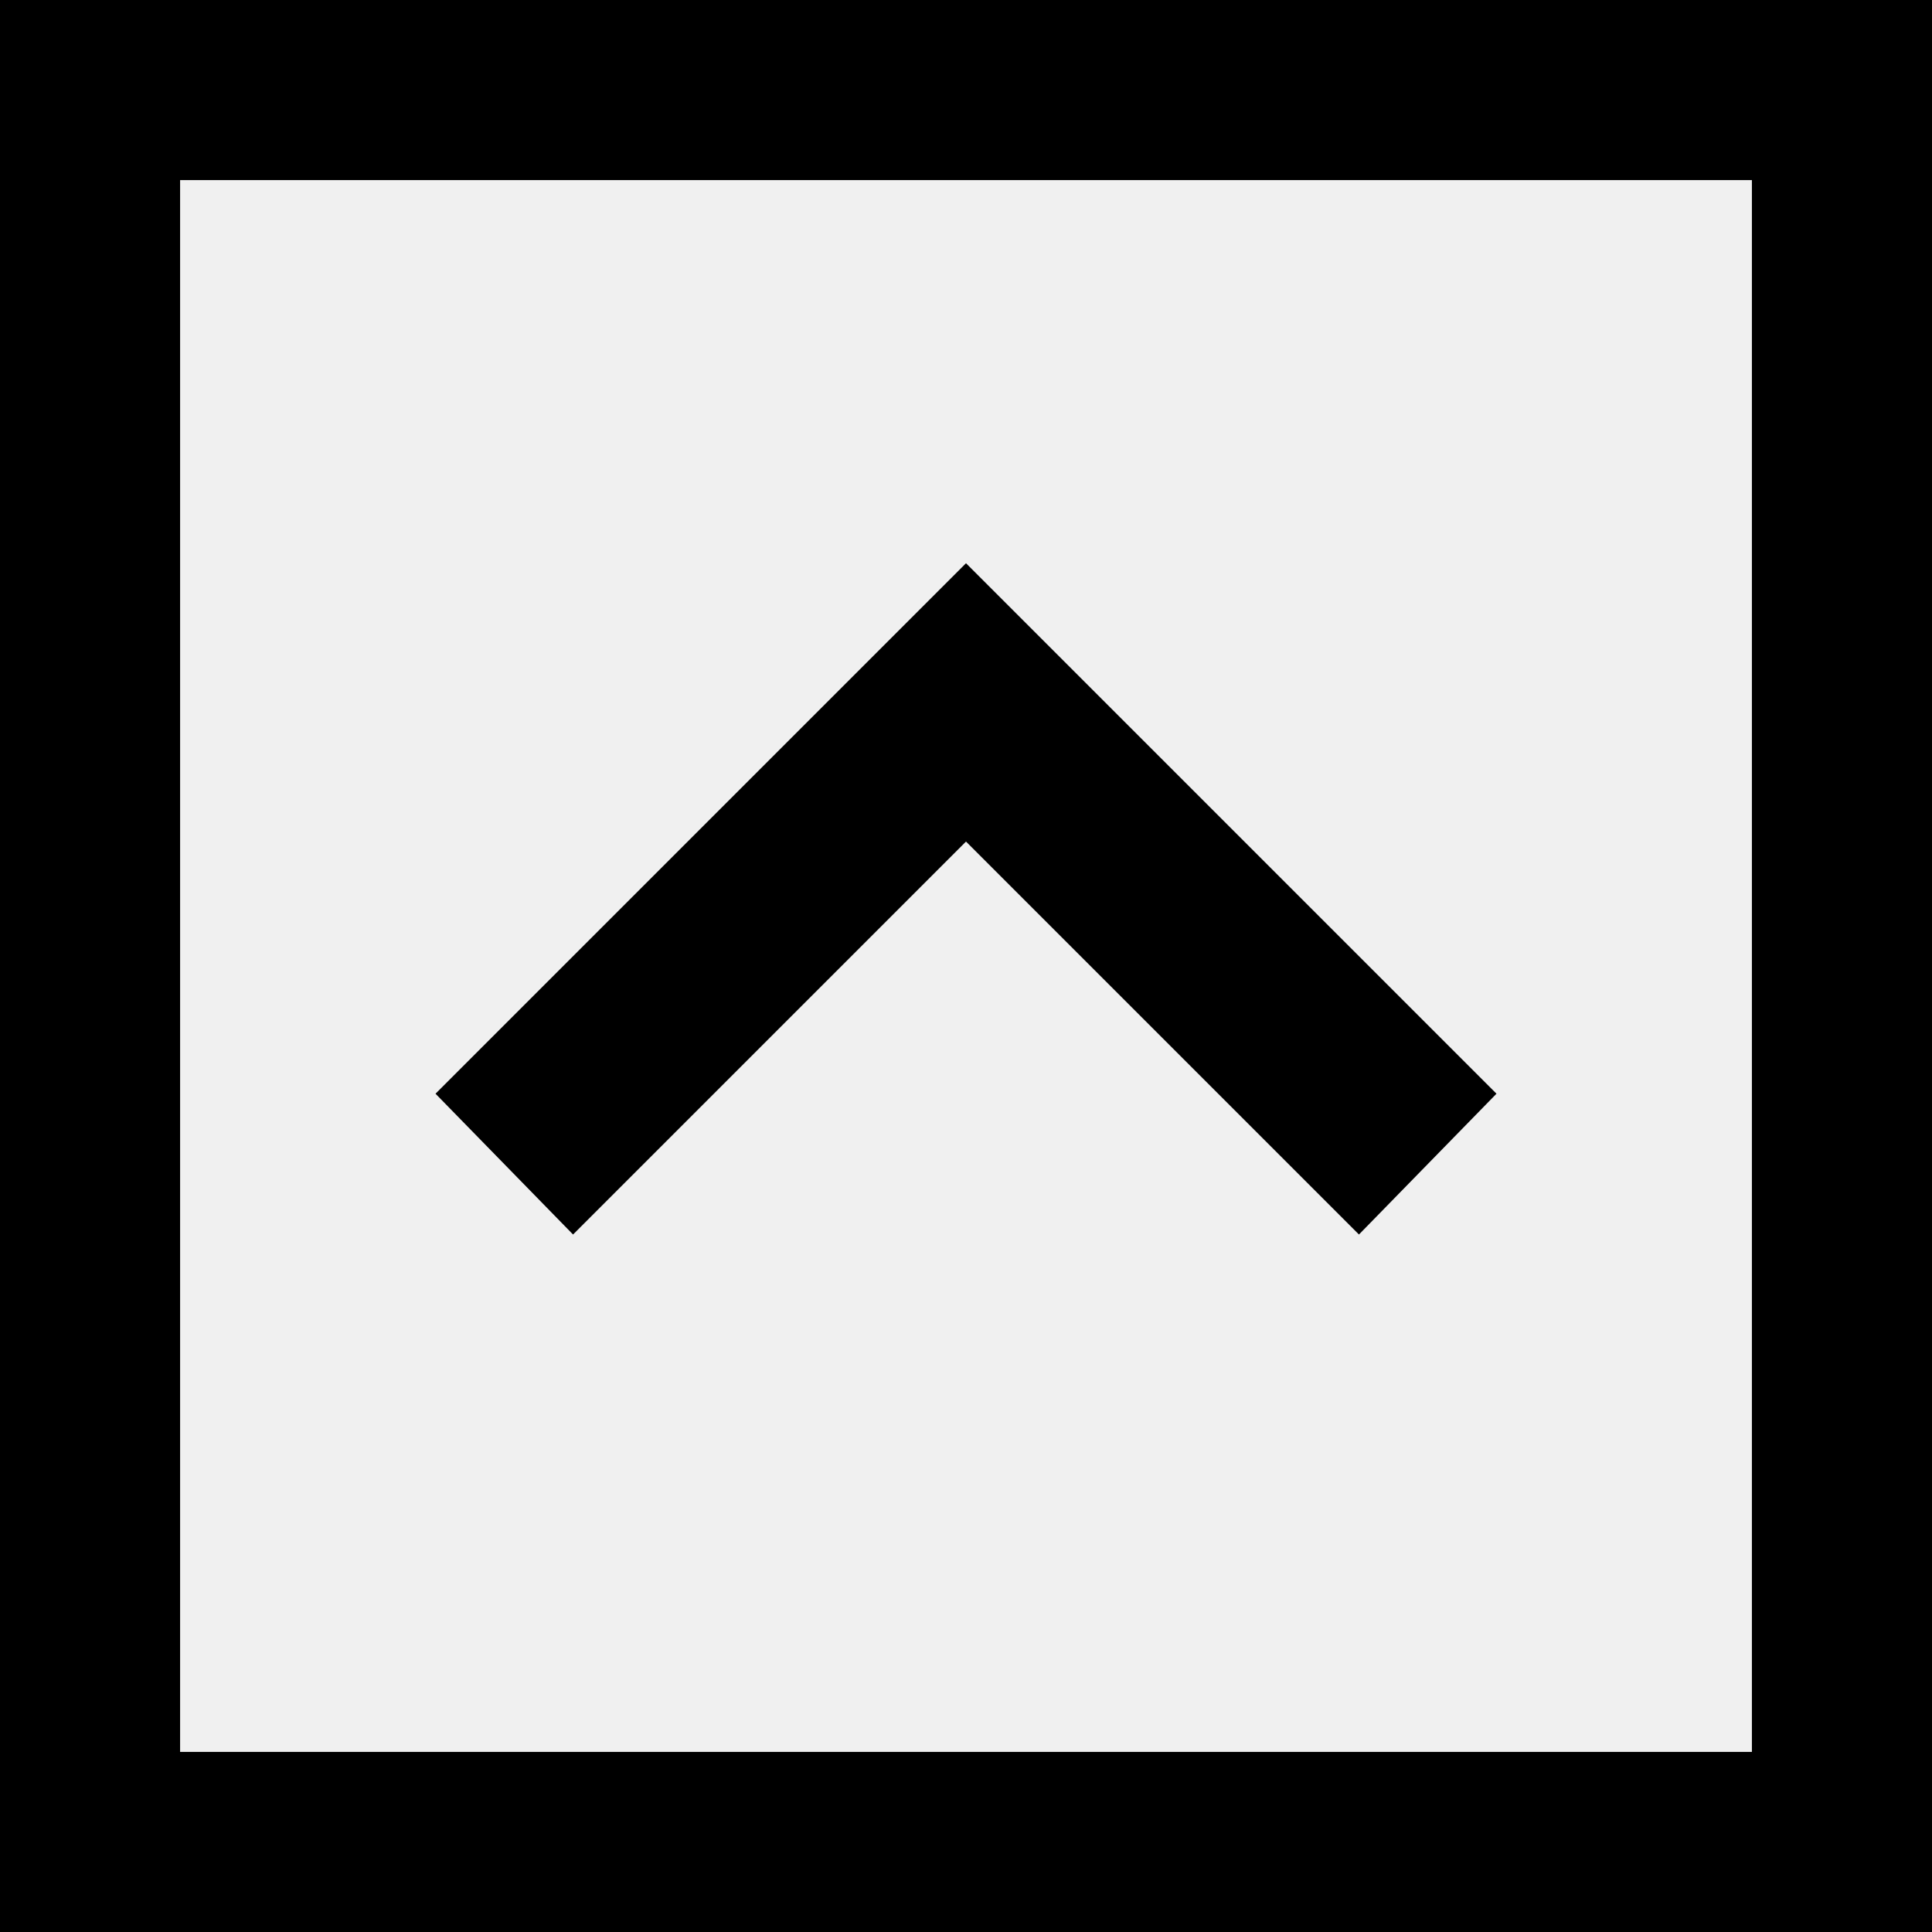
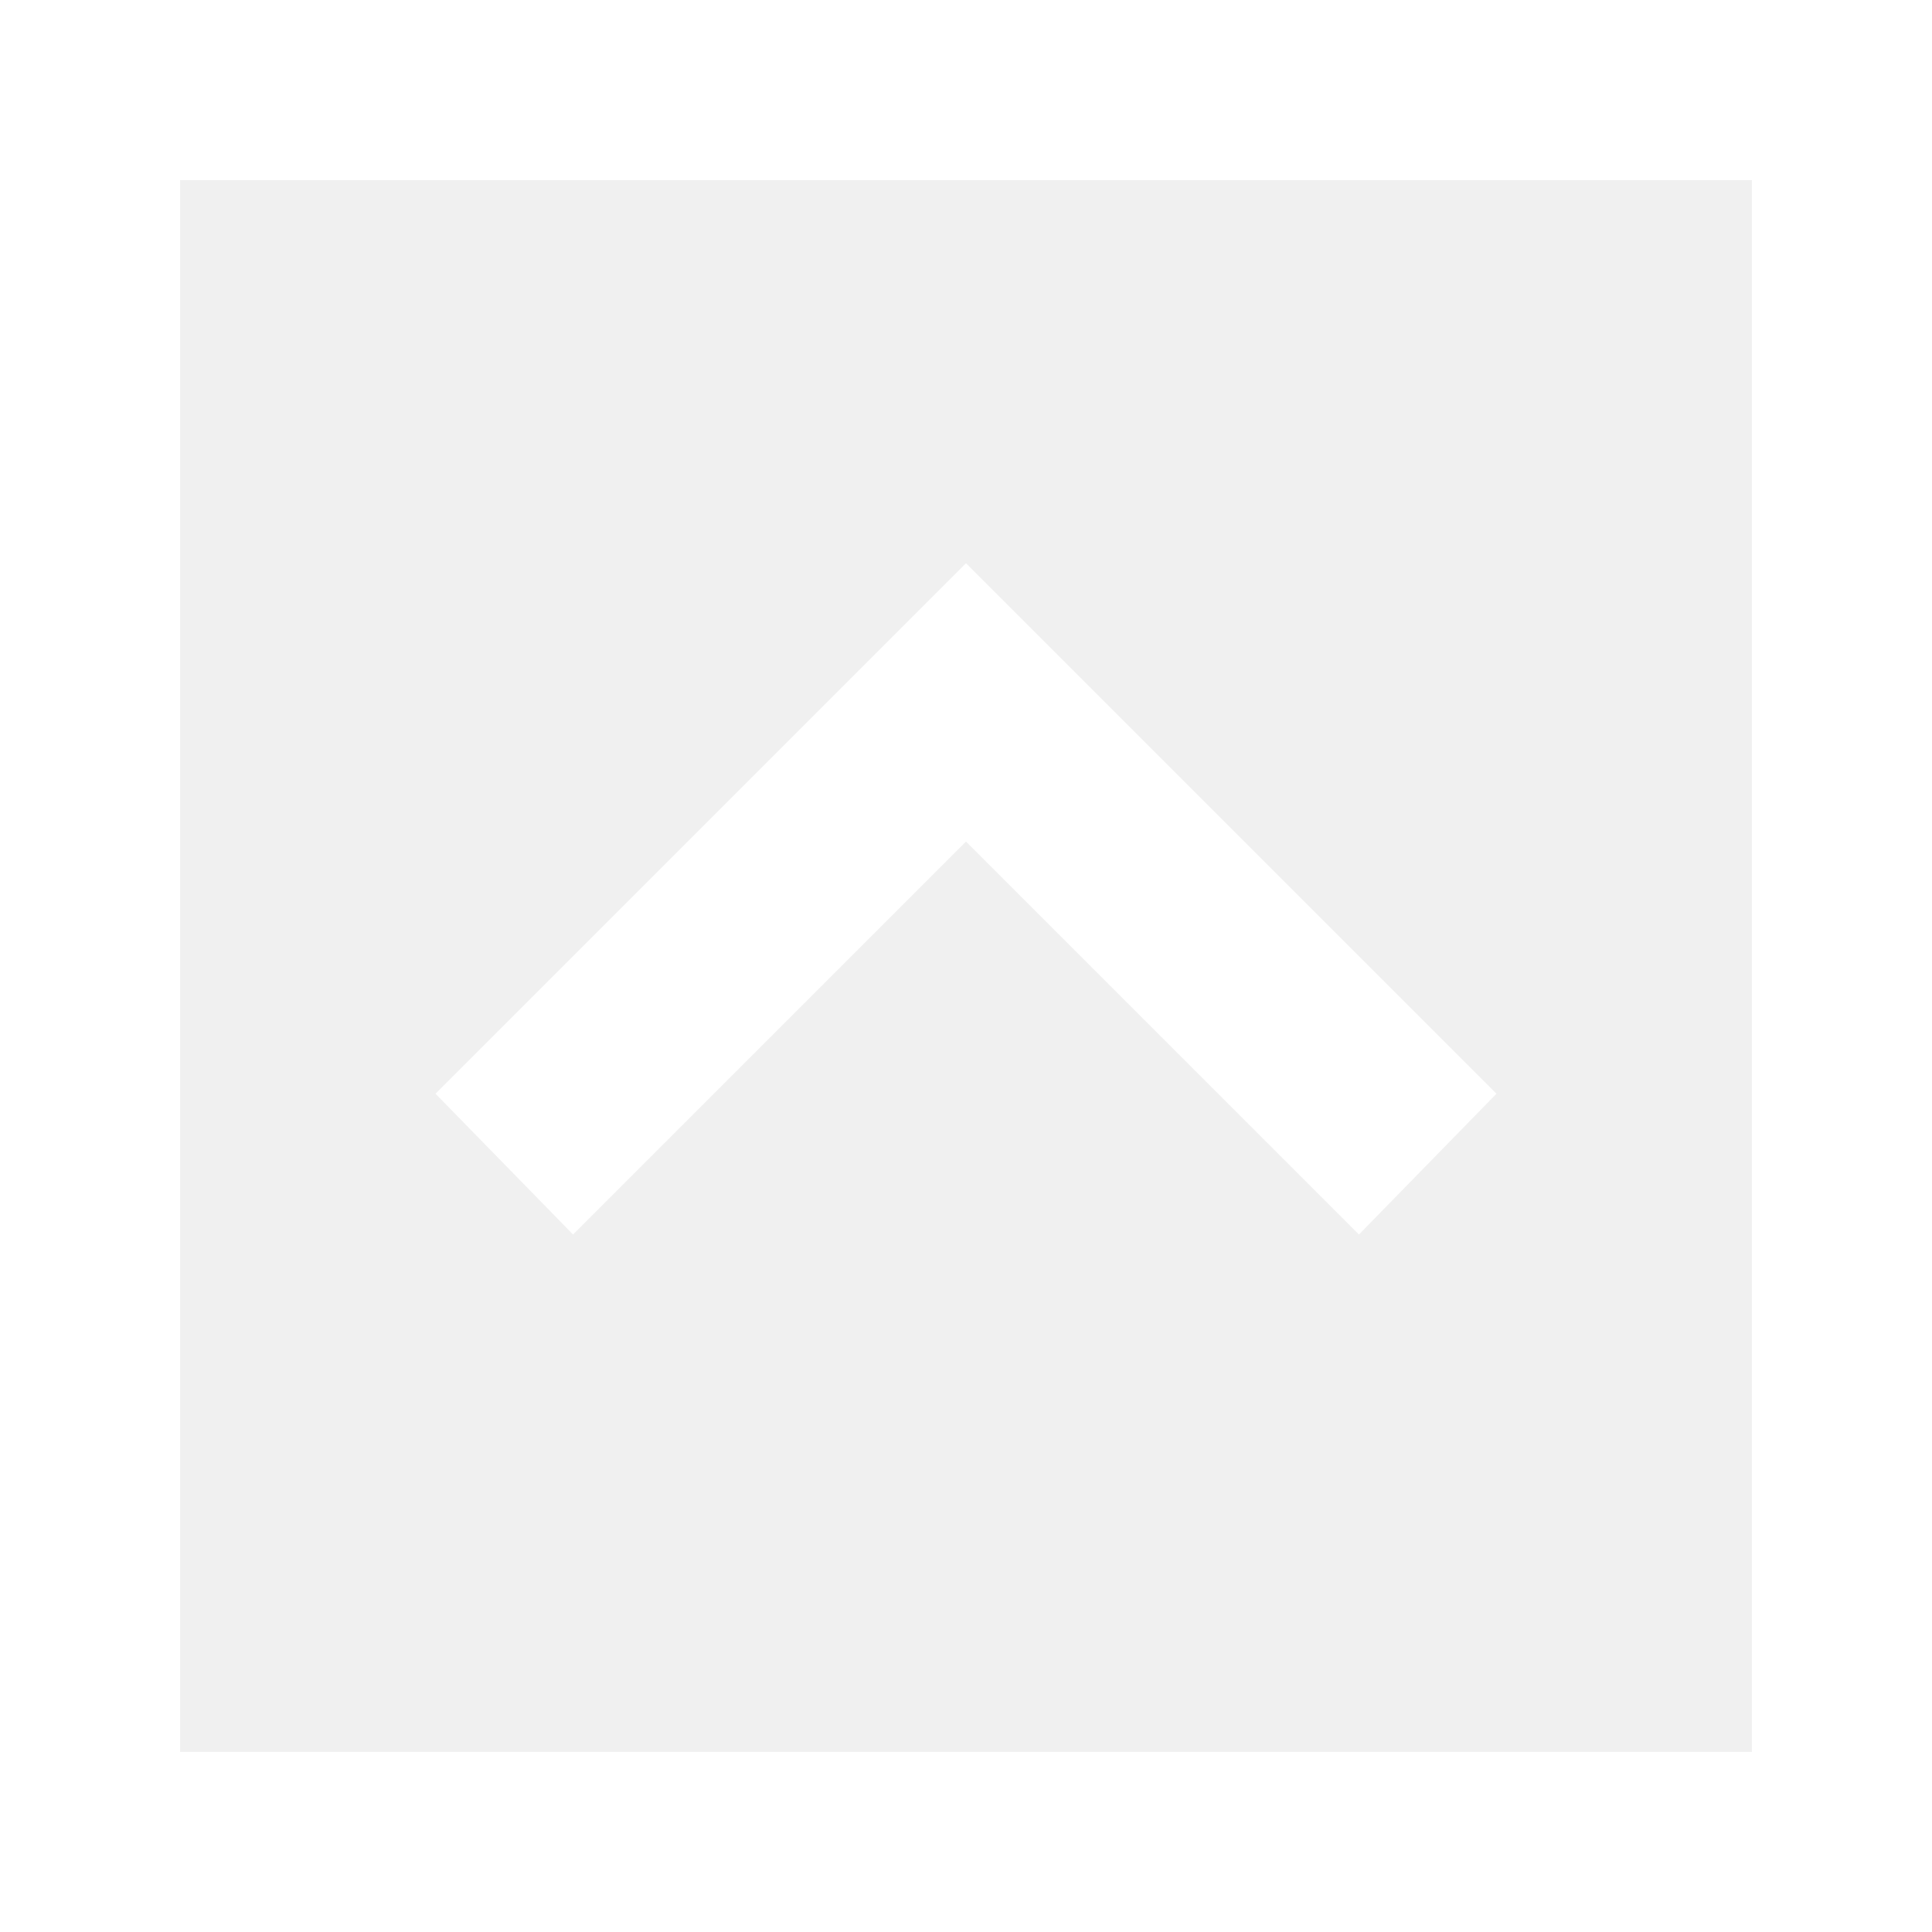
<svg xmlns="http://www.w3.org/2000/svg" version="1.1" id="Layer_1" x="0px" y="0px" viewBox="0 0 59 59" style="enable-background:new 0 0 59 59;" xml:space="preserve">
-   <polygon points="41.5,37.7 29.5,25.7 17.5,37.7 13.3,33.4 29.5,17.2 45.7,33.4 " />
-   <path d="M53.5,5.5v48h-48v-48H53.5 M59.5-0.5h-60v60h60V-0.5L59.5-0.5z" />
+   <polygon style="fill: #ffffff;" points="41.5,37.7 29.5,25.7 17.5,37.7 13.3,33.4 29.5,17.2 45.7,33.4 " />
+   <path style="fill: #ffffff;" d="M53.5,5.5v48h-48v-48H53.5 M59.5-0.5h-60v60h60V-0.5L59.5-0.5z" />
</svg>
